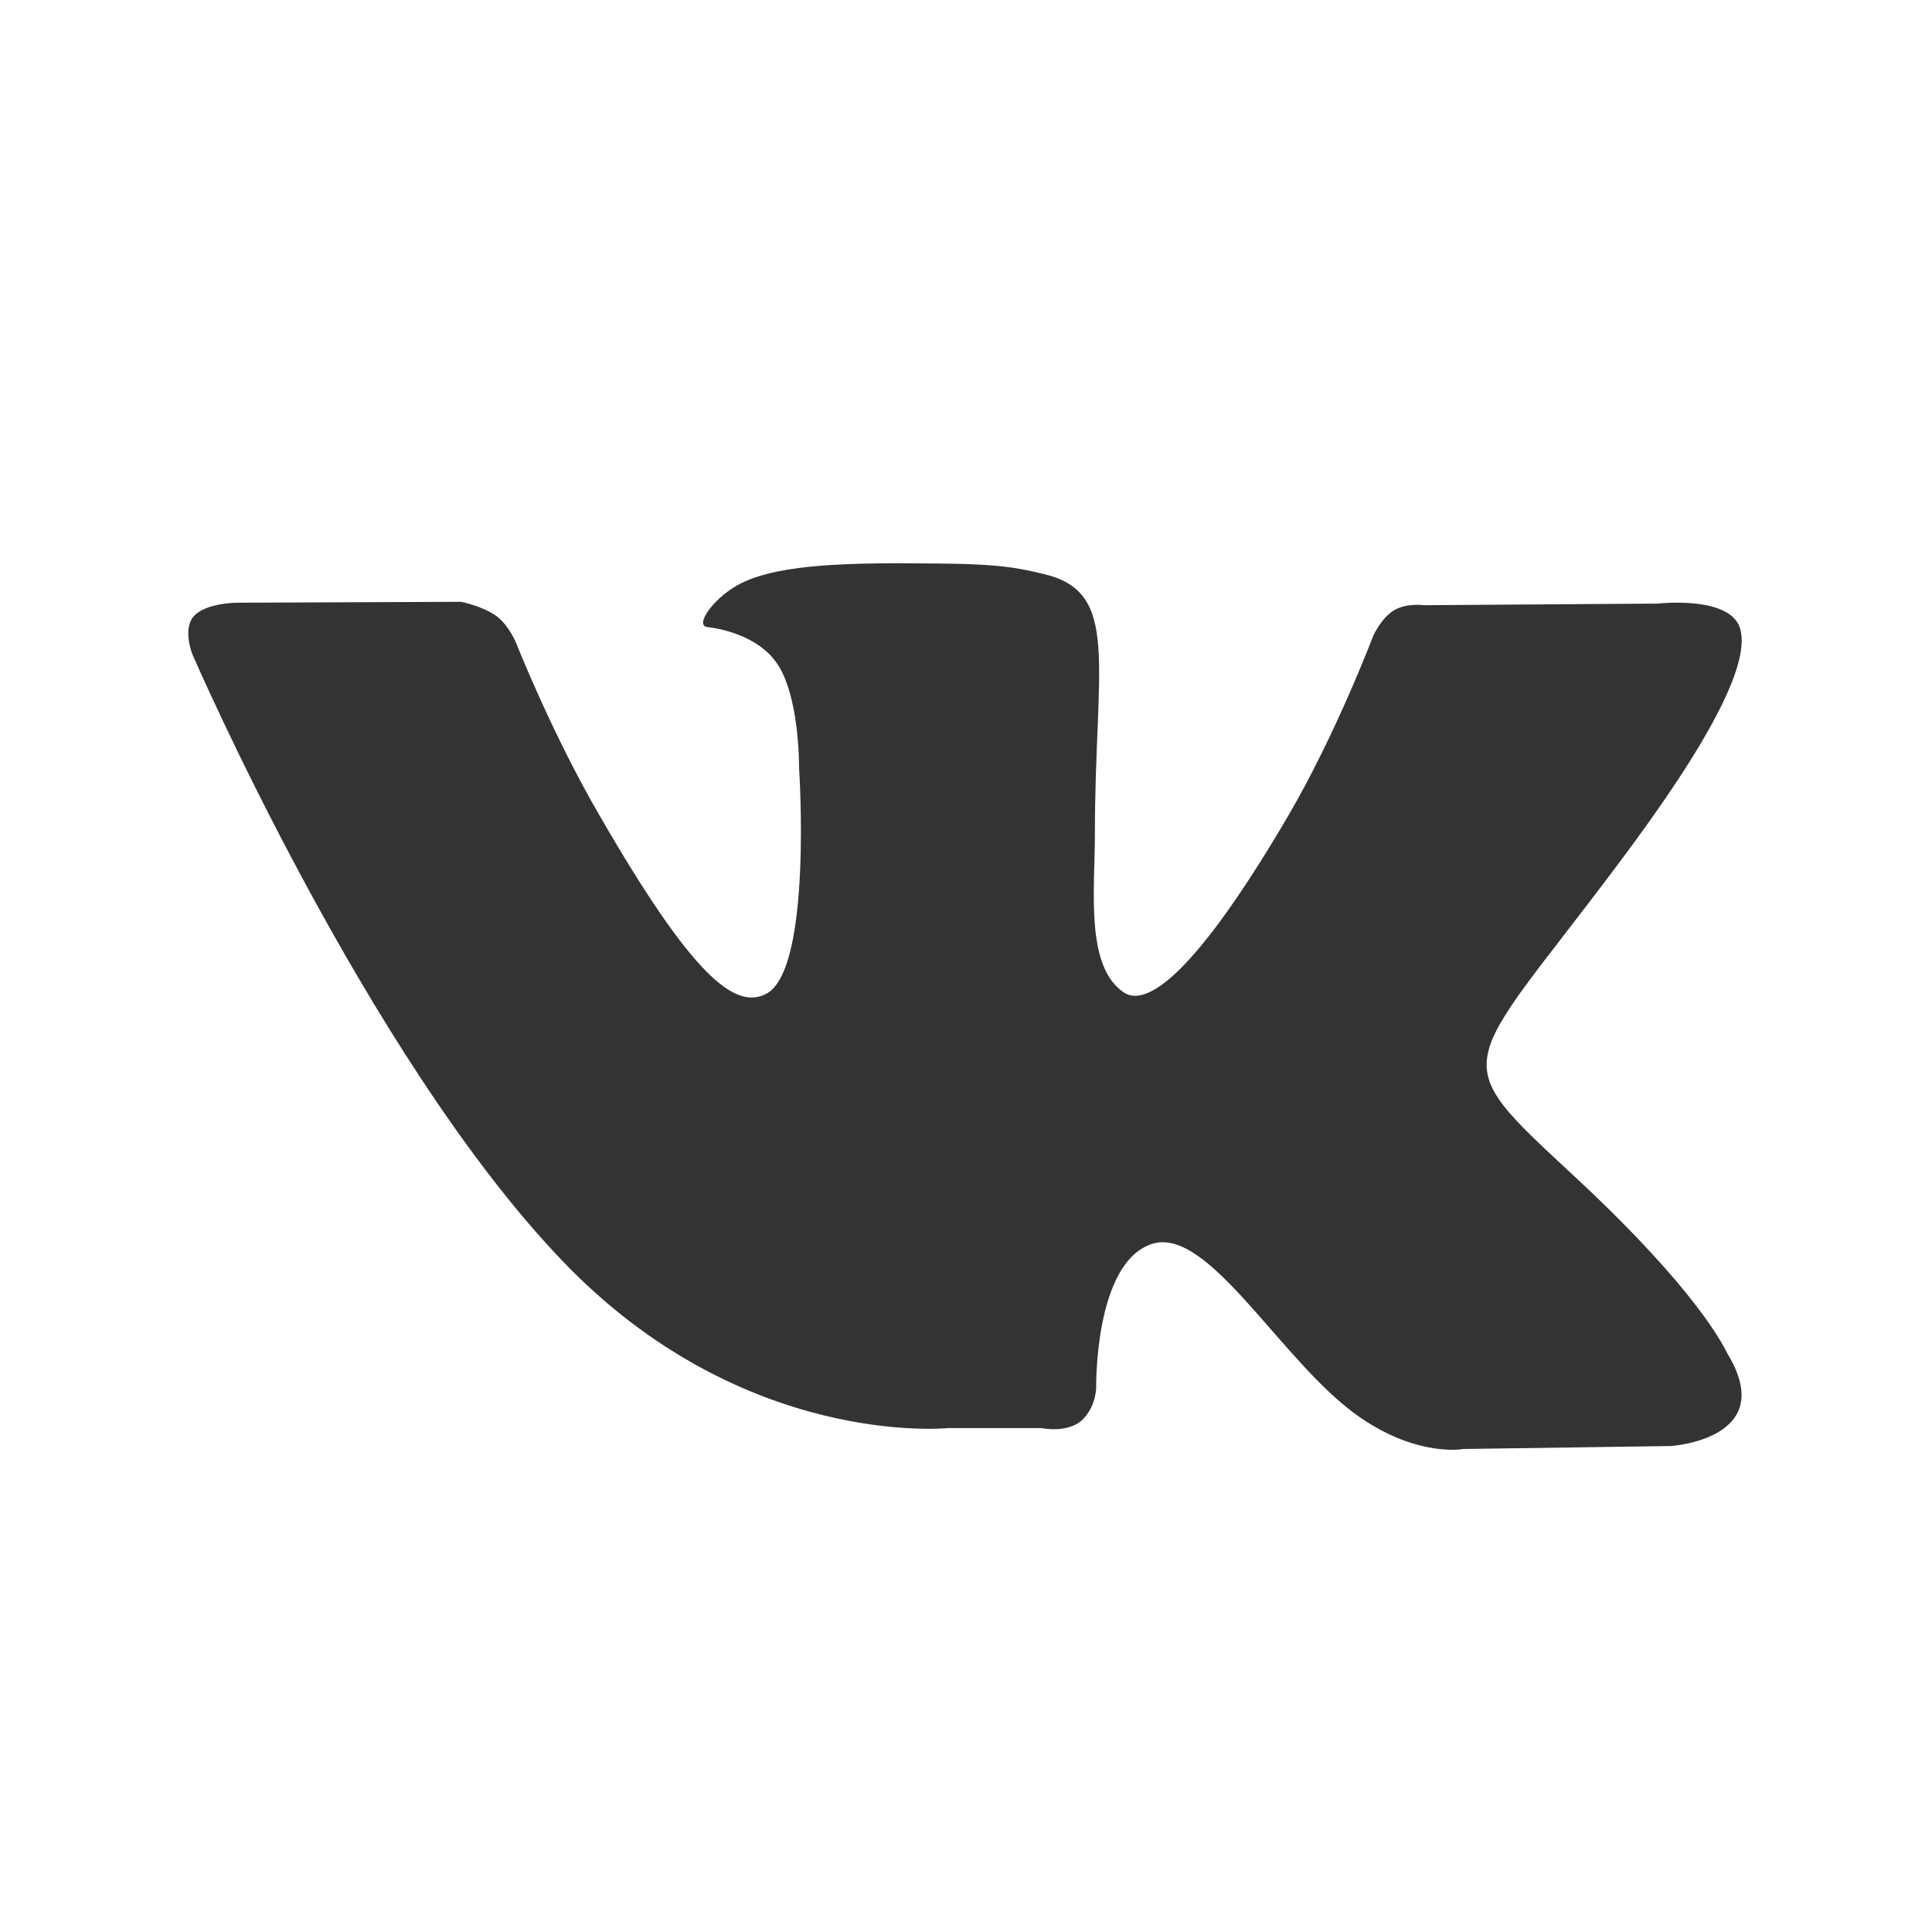
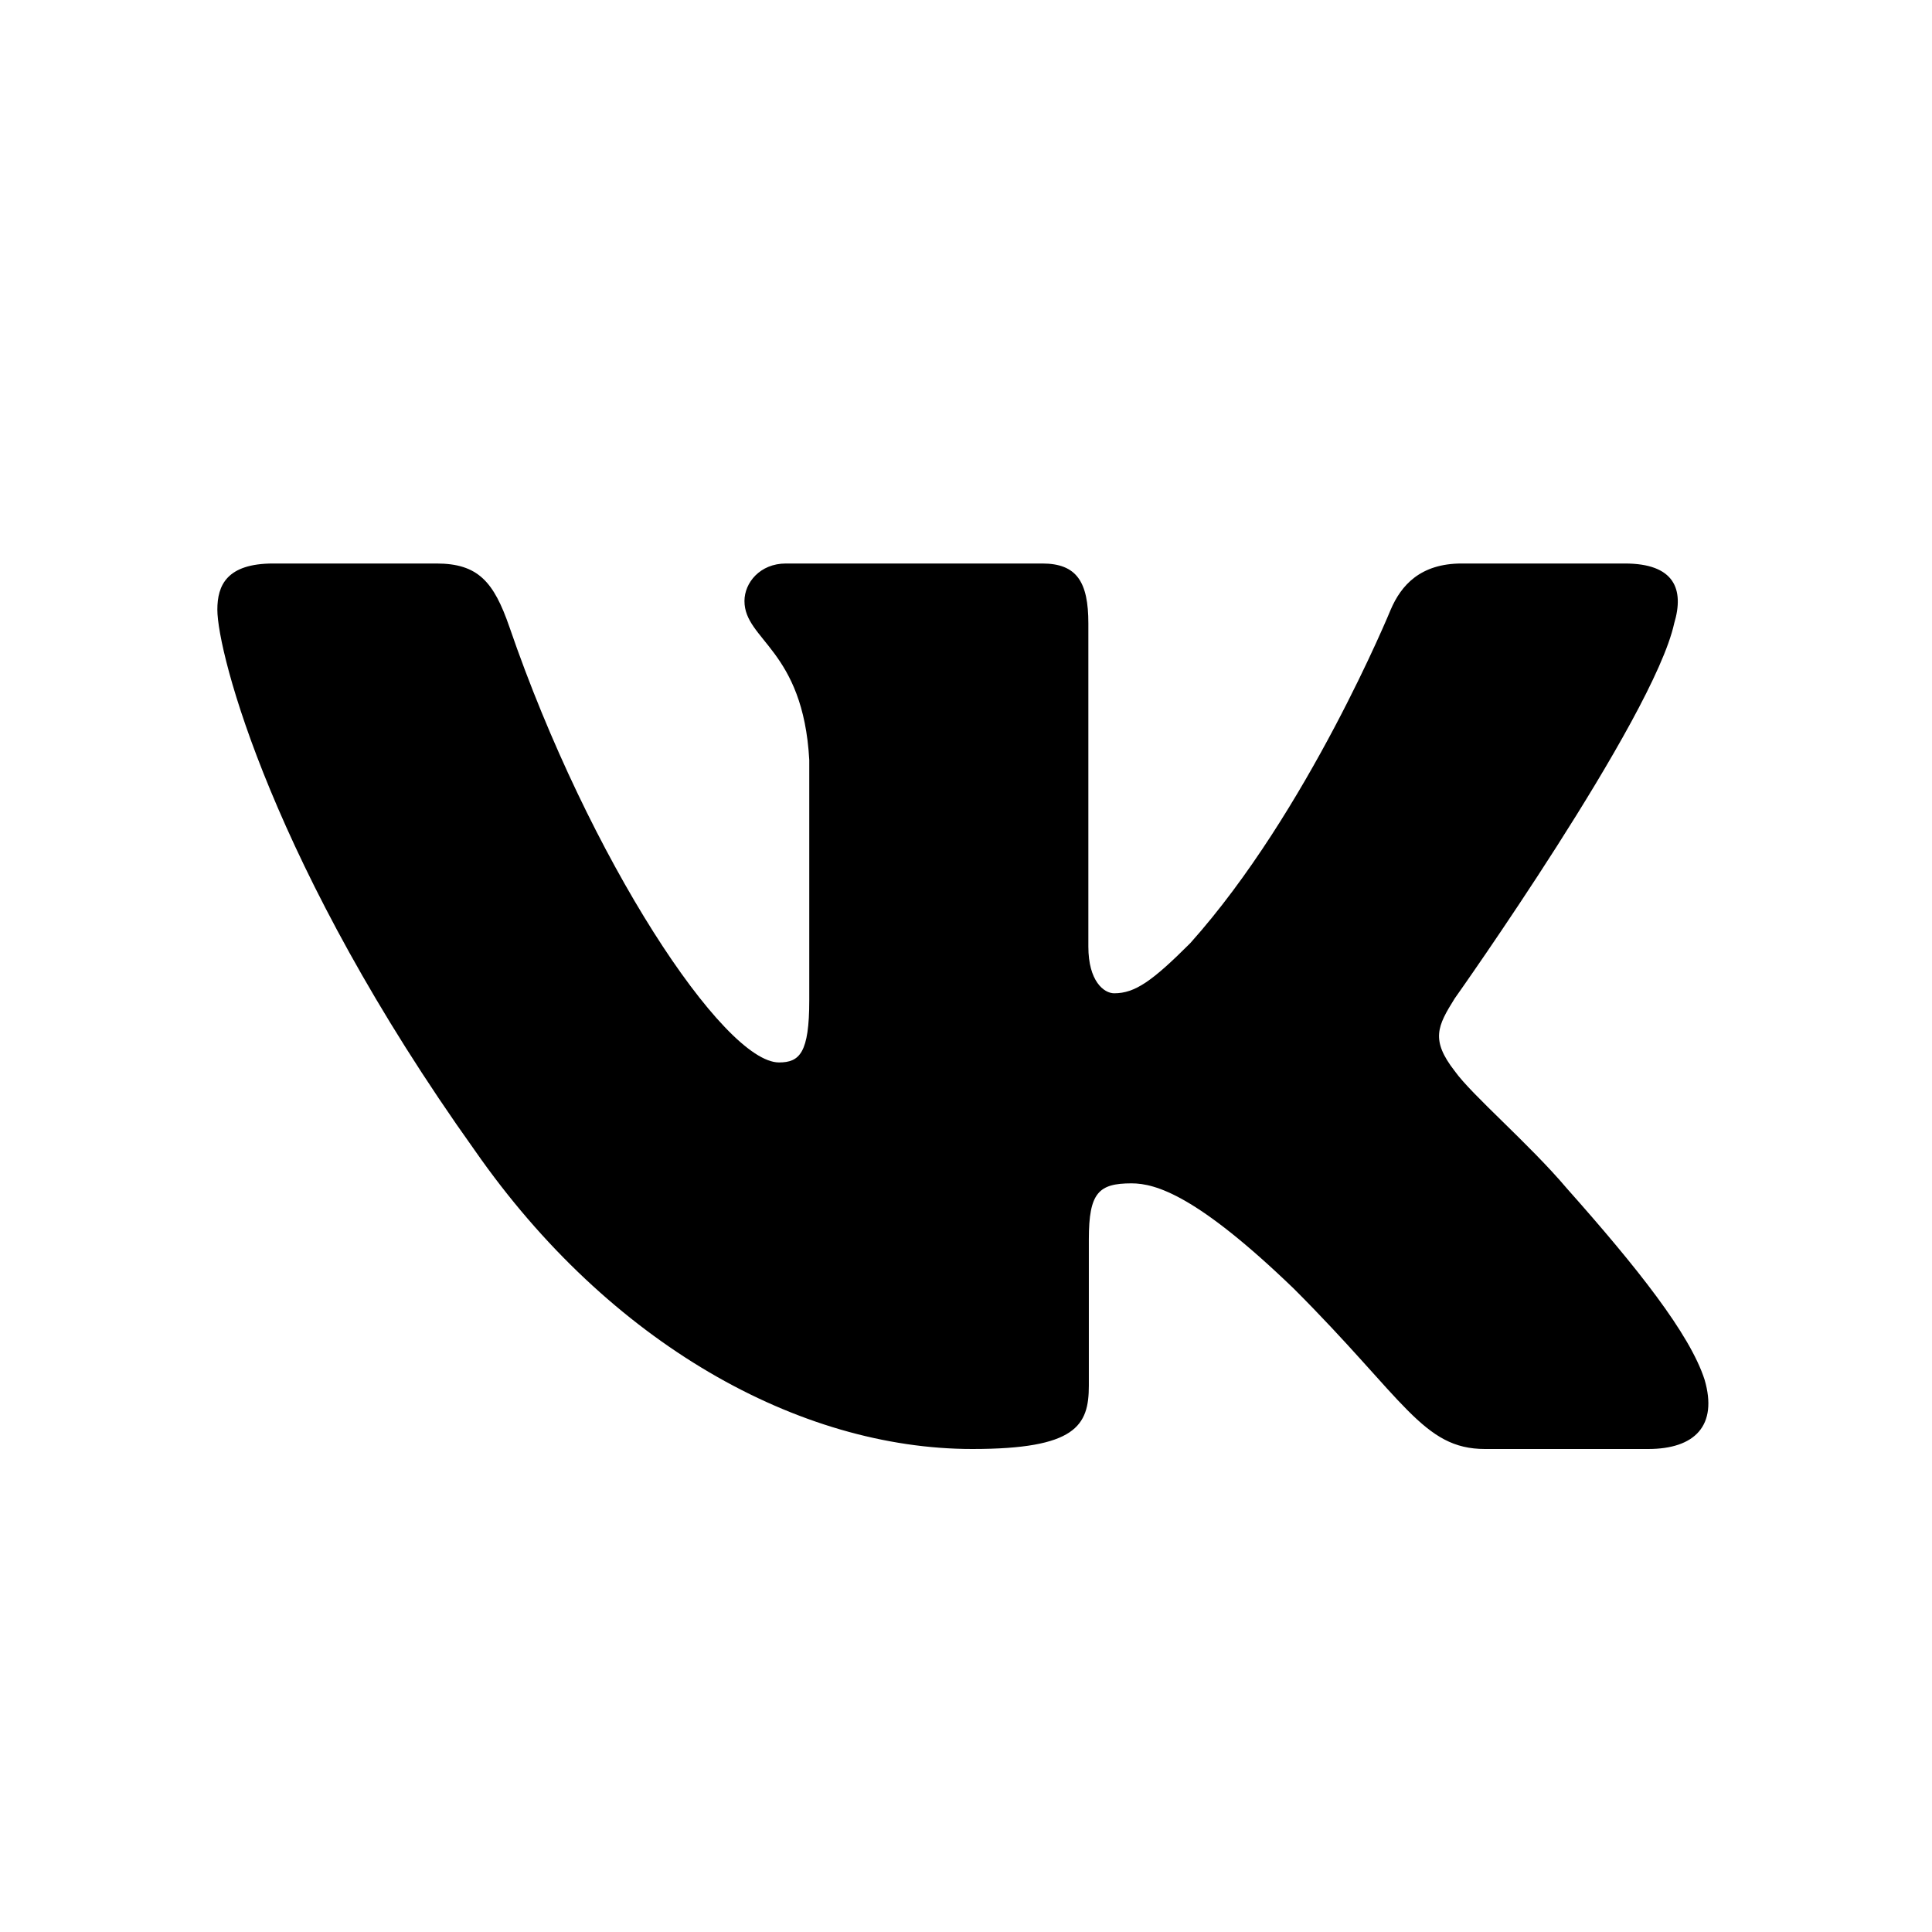
<svg xmlns="http://www.w3.org/2000/svg" version="1.1" baseProfile="full" width="24" height="24" viewBox="0 0 24.00 24.00" enable-background="new 0 0 24.00 24.00" xml:space="preserve">
-   <path fill="#333333" fill-opacity="1" stroke-linejoin="round" d="M 19.544,14.6C 21.091,16.035 21.414,16.728 21.461,16.819C 22.102,17.878 20.757,17.963 20.757,17.963L 18.177,18C 18.177,18 17.621,18.106 16.896,17.608C 15.932,16.947 15.021,15.225 14.312,15.452C 13.596,15.68 13.617,17.227 13.617,17.227C 13.617,17.227 13.623,17.45 13.459,17.624C 13.279,17.814 12.934,17.74 12.934,17.74L 11.78,17.74C 11.78,17.74 9.233,18.005 6.992,15.669C 4.551,13.127 2.39,8.128 2.39,8.128C 2.39,8.128 2.268,7.826 2.401,7.662C 2.554,7.481 2.967,7.487 2.967,7.487L 5.726,7.476C 5.726,7.476 5.985,7.523 6.171,7.656C 6.324,7.773 6.41,7.984 6.41,7.984C 6.41,7.984 6.855,9.112 7.447,10.129C 8.597,12.121 9.131,12.555 9.523,12.343C 10.095,12.032 9.926,9.531 9.926,9.531C 9.926,9.531 9.936,8.62 9.635,8.218C 9.408,7.906 8.972,7.809 8.783,7.789C 8.623,7.767 8.877,7.407 9.211,7.243C 9.709,7 10.583,6.989 11.62,7C 12.426,7.004 12.659,7.058 12.971,7.132C 13.925,7.359 13.601,8.249 13.601,10.373C 13.601,11.057 13.479,12.015 13.967,12.333C 14.179,12.465 14.698,12.354 15.99,10.156C 16.599,9.118 17.06,7.895 17.06,7.895C 17.06,7.895 17.16,7.678 17.315,7.582C 17.474,7.487 17.691,7.518 17.691,7.518L 20.593,7.498C 20.593,7.498 21.466,7.397 21.61,7.789C 21.758,8.201 21.281,9.165 20.094,10.743C 18.146,13.344 17.929,13.101 19.544,14.6 Z " />
+   <path fill="#000000" fill-opacity="1" stroke-width="1.333" stroke-linejoin="miter" d="M 20.797,7.745C 20.926,7.316 20.797,7 20.184,7L 18.158,7C 17.643,7 17.405,7.272 17.276,7.573C 17.276,7.573 16.246,10.085 14.786,11.716C 14.314,12.188 14.099,12.339 13.841,12.339C 13.713,12.339 13.52,12.188 13.52,11.759L 13.52,7.745C 13.52,7.23 13.377,7 12.947,7L 9.763,7C 9.441,7 9.248,7.239 9.248,7.466C 9.248,7.954 9.977,8.067 10.053,9.441L 10.053,12.425C 10.053,13.079 9.934,13.198 9.677,13.198C 8.99,13.198 7.319,10.675 6.328,7.788C 6.134,7.227 5.939,7 5.421,7L 3.395,7C 2.816,7 2.7,7.272 2.7,7.573C 2.7,8.11 3.387,10.772 5.899,14.292C 7.573,16.697 9.932,18 12.079,18C 13.367,18 13.526,17.71 13.526,17.212L 13.526,15.395C 13.526,14.816 13.648,14.7 14.056,14.7C 14.357,14.7 14.872,14.851 16.074,16.01C 17.448,17.384 17.675,18 18.447,18L 20.474,18C 21.053,18 21.342,17.71 21.175,17.139C 20.992,16.57 20.336,15.744 19.466,14.765C 18.994,14.207 18.285,13.605 18.071,13.305C 17.77,12.918 17.856,12.747 18.071,12.403C 18.071,12.403 20.539,8.925 20.797,7.745 Z " />
</svg>
